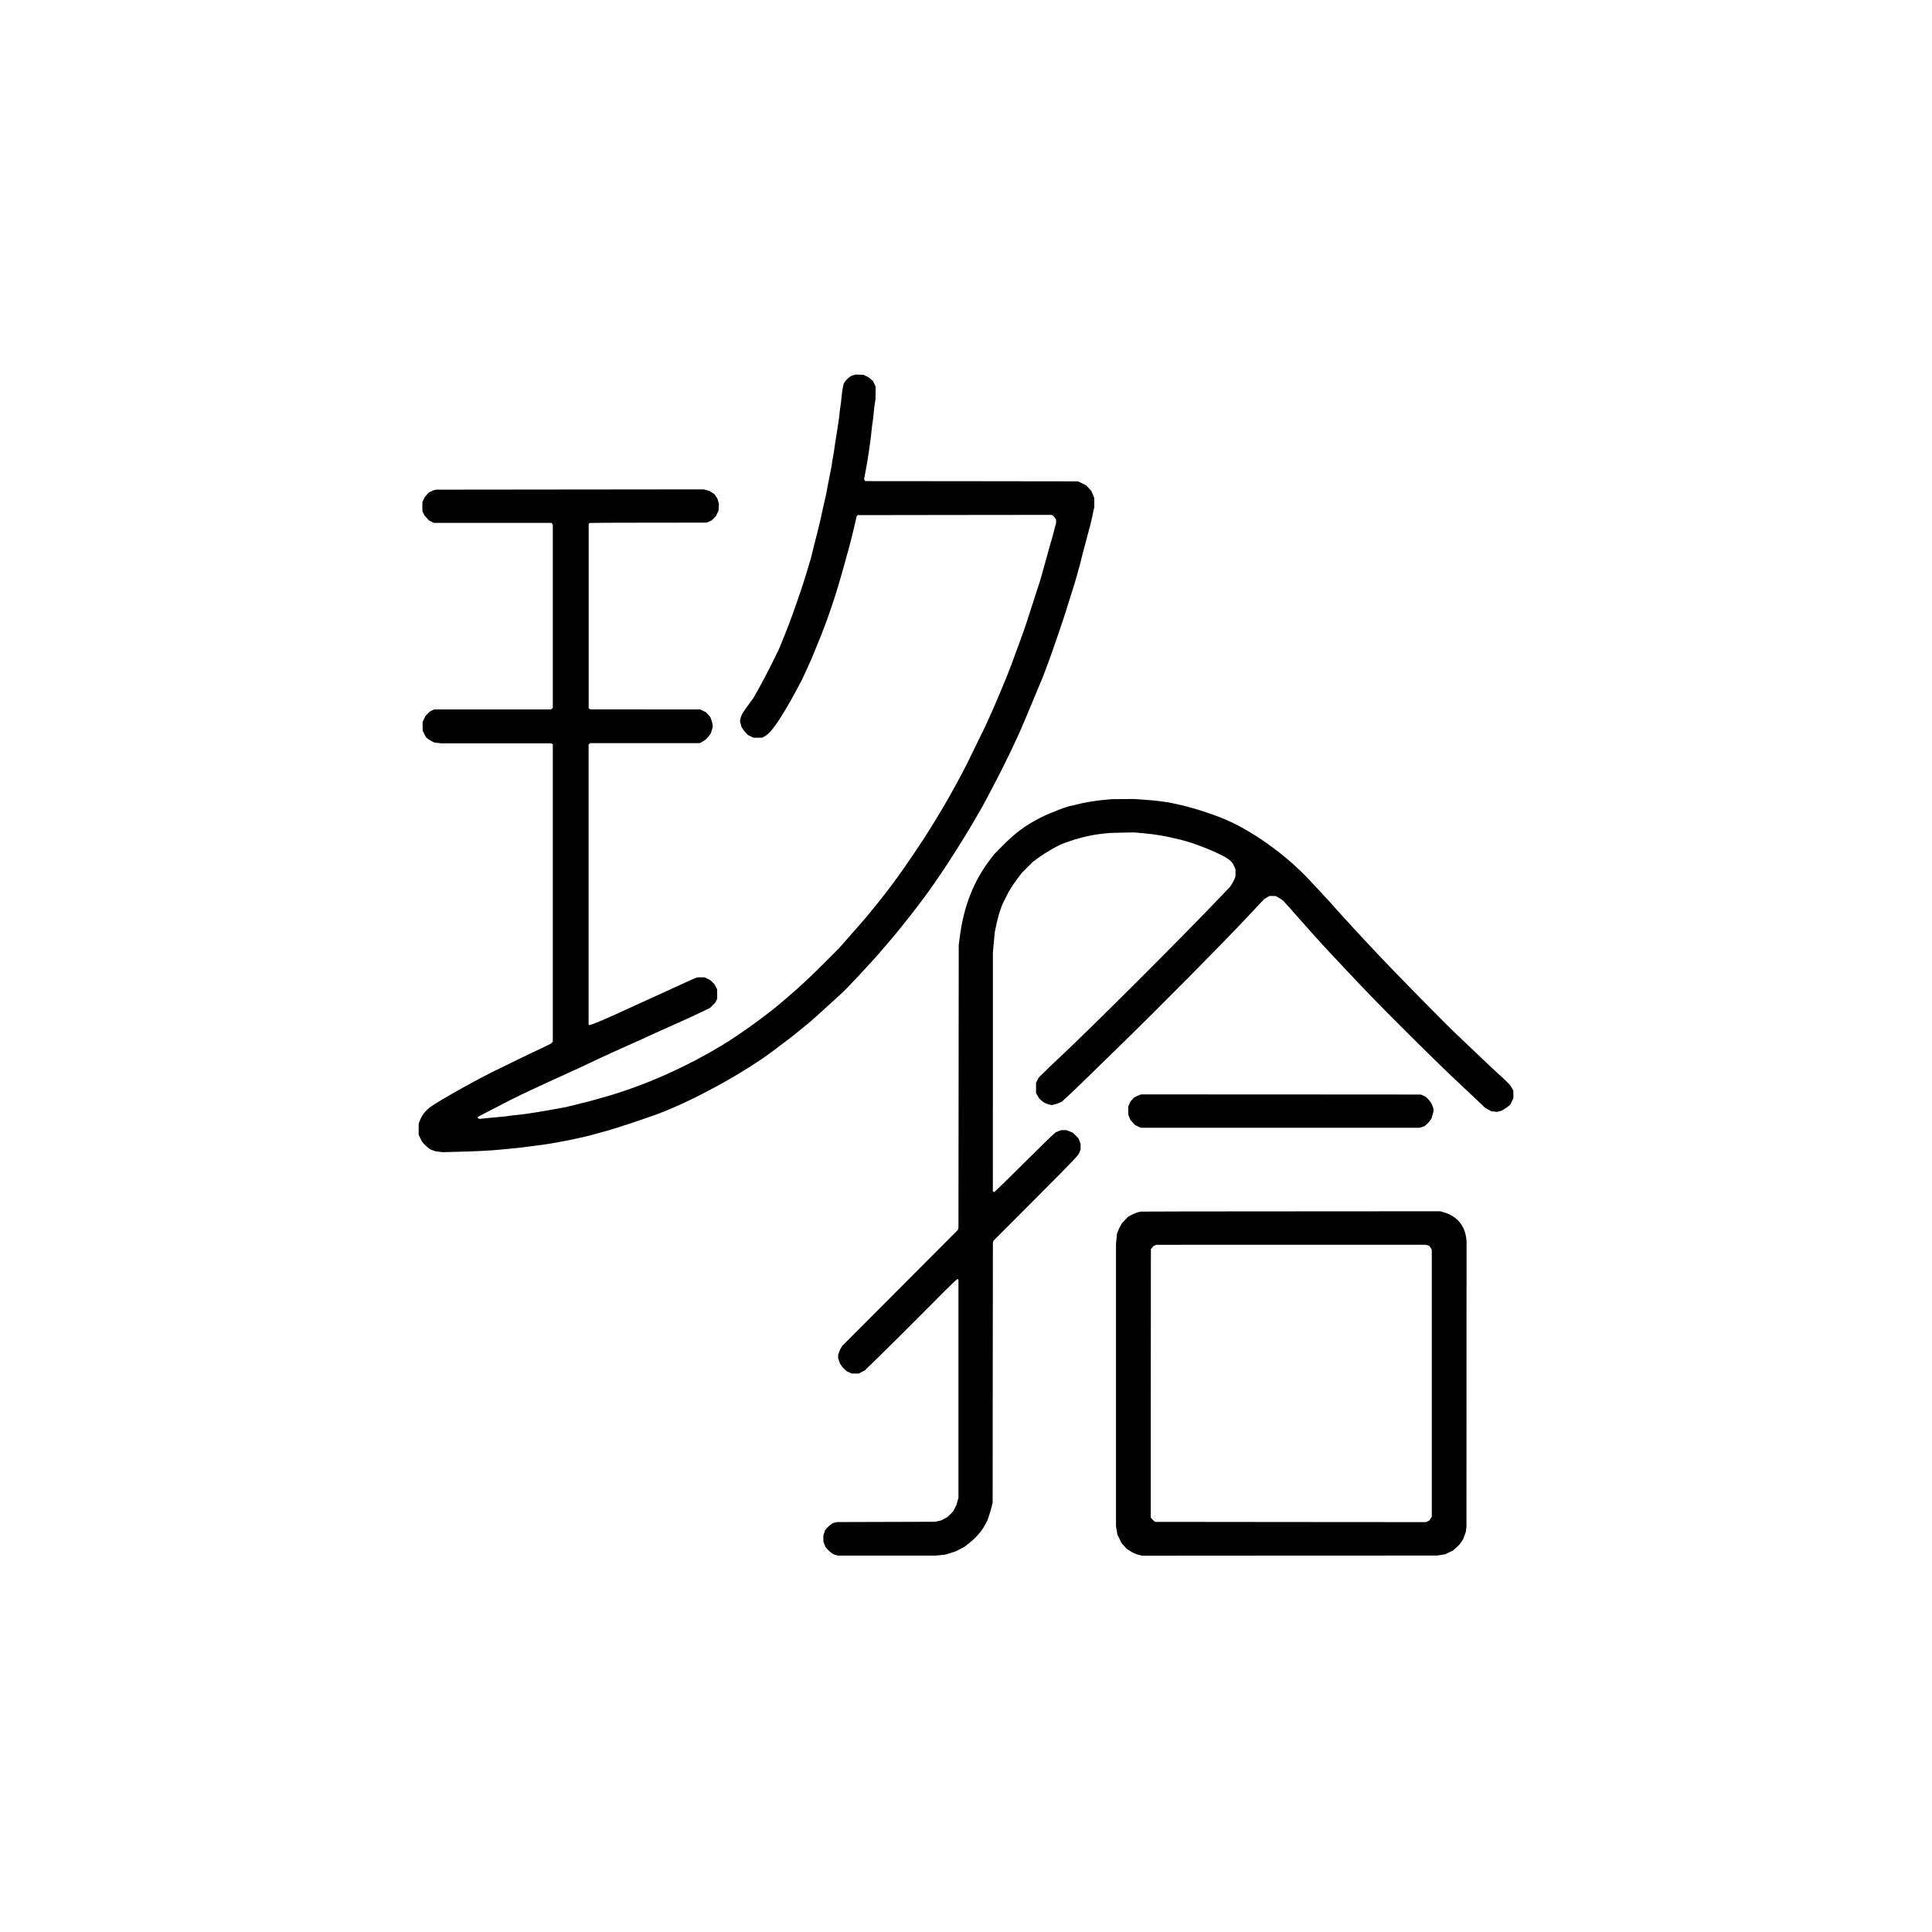
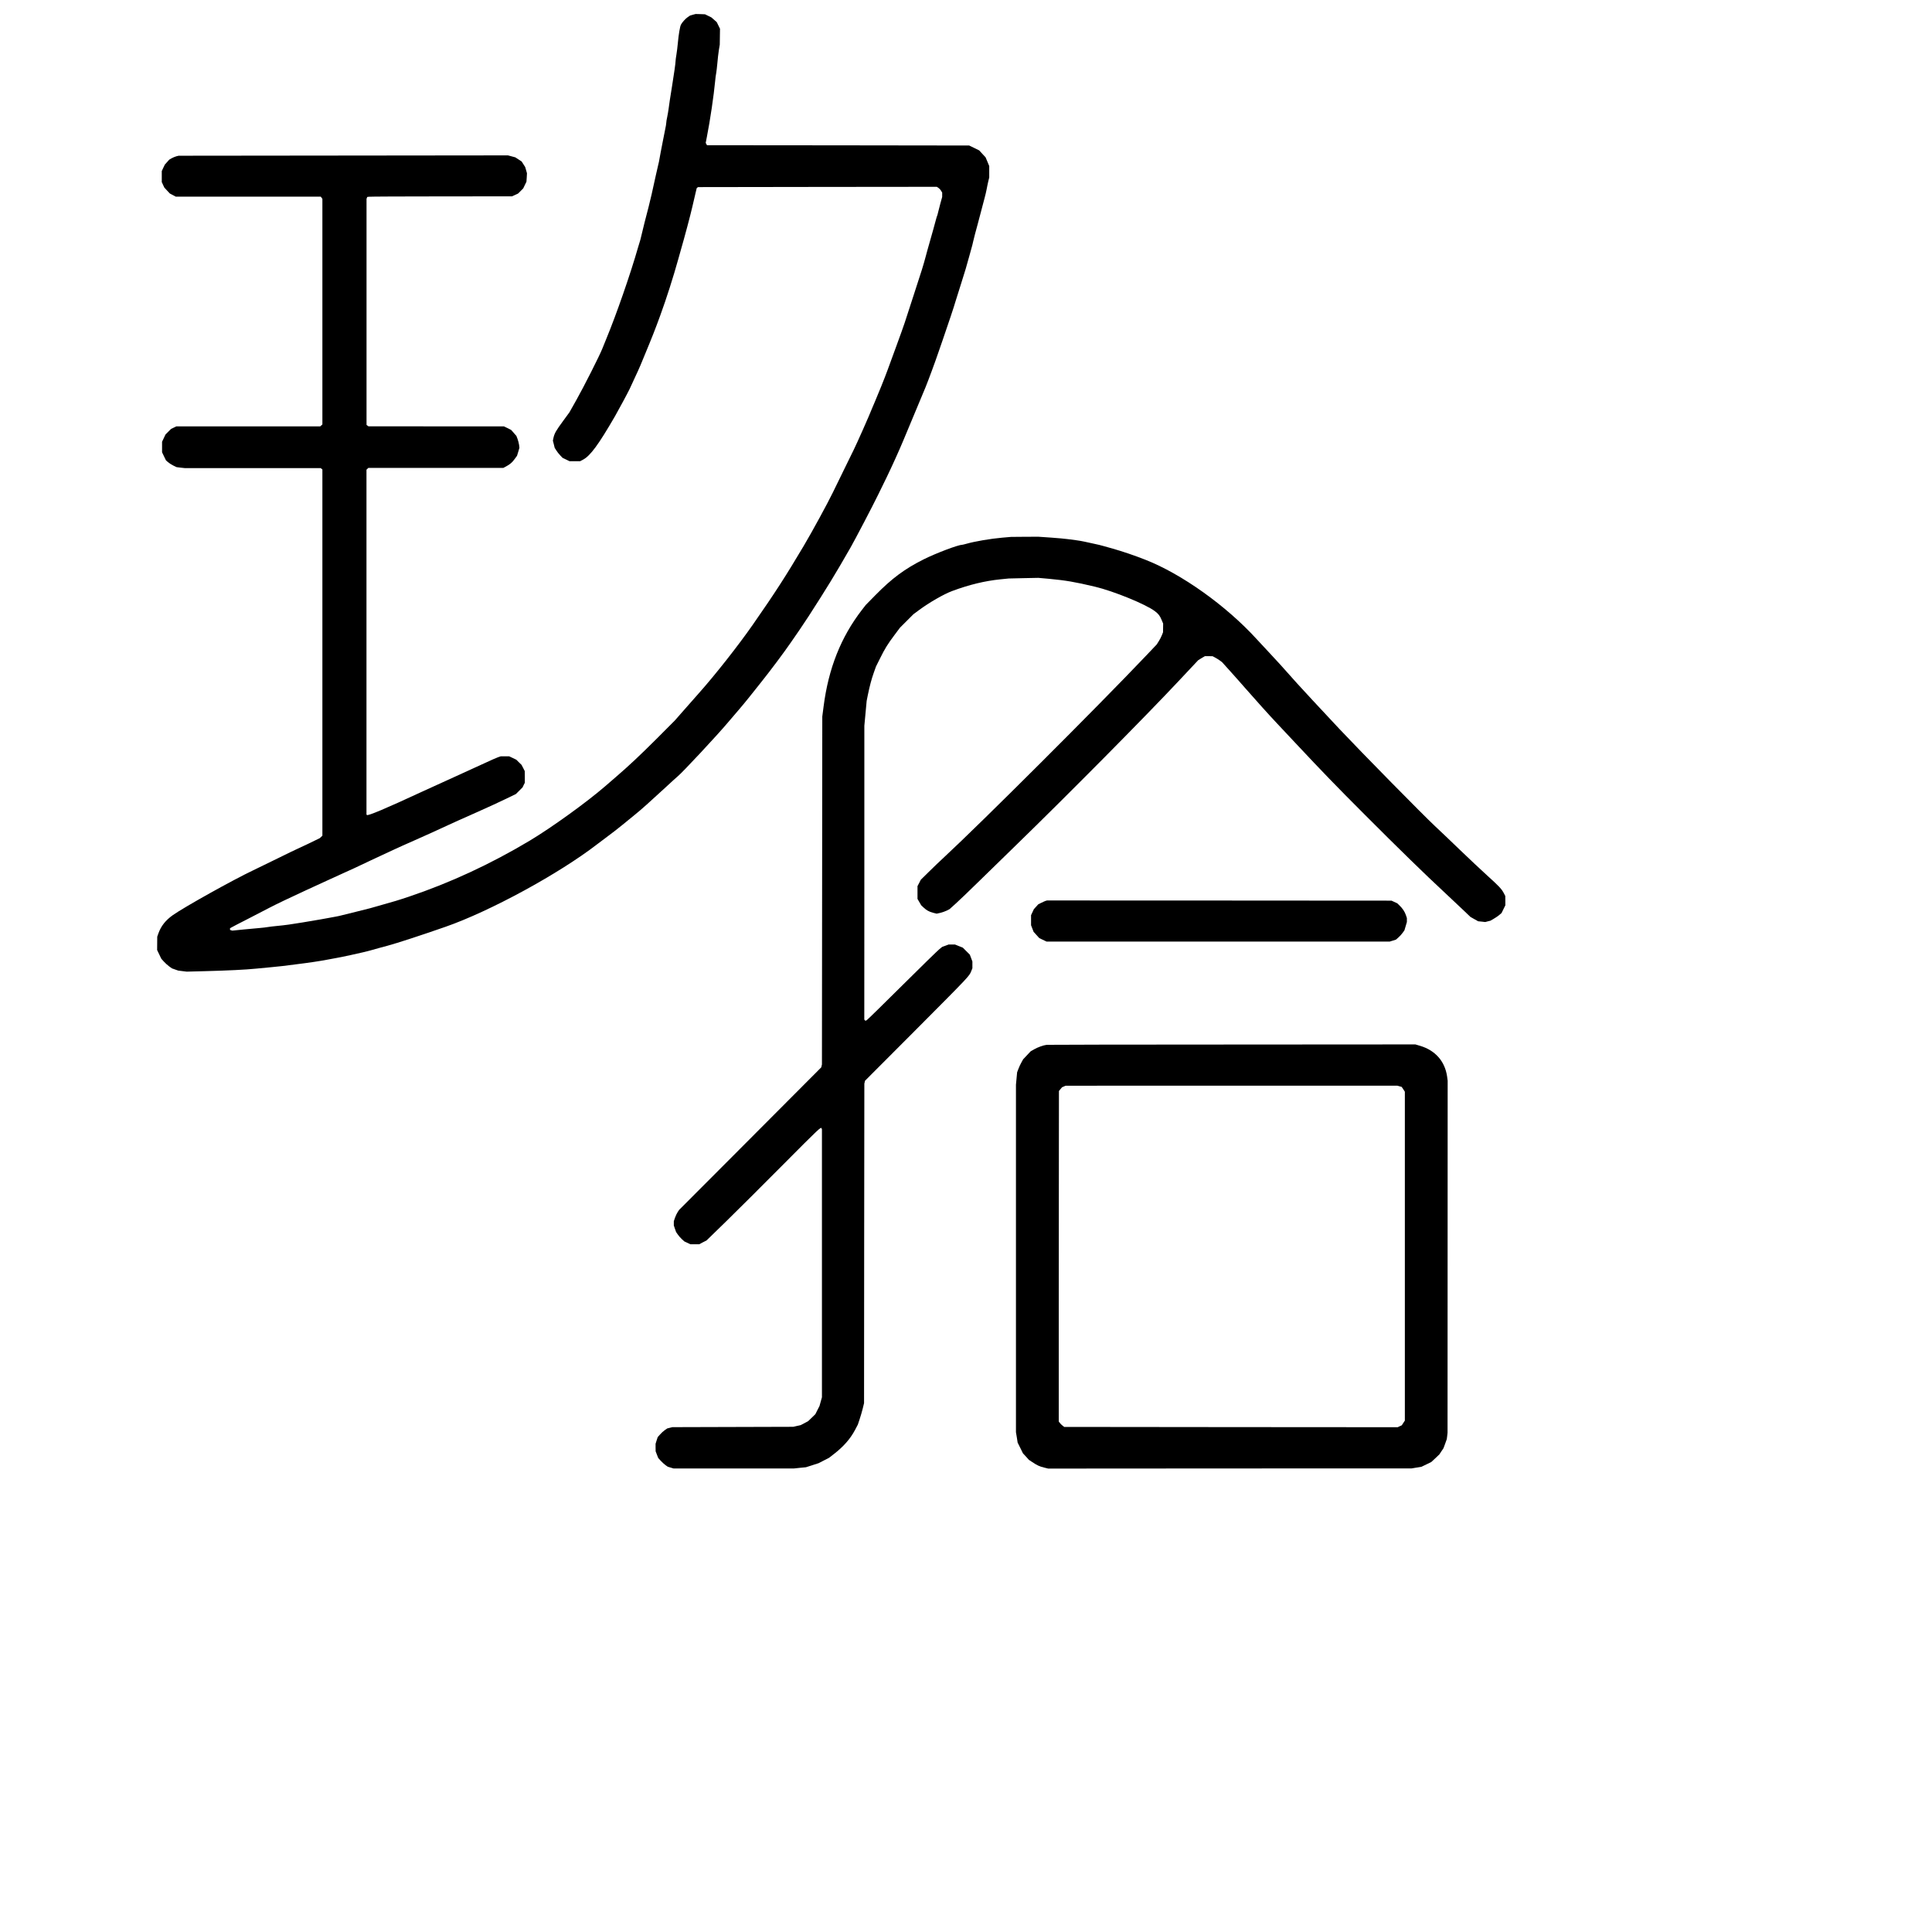
- <svg xmlns="http://www.w3.org/2000/svg" version="1.0" width="4096pt" height="4096pt" viewBox="0 0 4096 4096" preserveAspectRatio="xMidYMid meet">
+ <svg xmlns="http://www.w3.org/2000/svg" version="1.0" width="32" height="32" viewBox="1810 770 940 3326" preserveAspectRatio="xMidYMid meet">
  <g transform="translate(0,4096) scale(0.1,-0.1)" fill="#000000" stroke="none">
    <path d="M18097 33006 l-48 -14 -41 -28 c-40 -28 -96 -90 -116 -130 -16 -30 -40 -173 -52 -309 -6 -66 -17 -157 -25 -204 -8 -46 -15 -98 -15 -115 0 -32 -27 -224 -60 -426 -31 -190 -51 -321 -60 -395 -5 -38 -16 -101 -24 -140 -9 -38 -16 -83 -16 -98 0 -16 -9 -70 -20 -120 -10 -51 -29 -141 -40 -202 -12 -60 -28 -141 -35 -180 -8 -38 -17 -90 -21 -115 -3 -25 -14 -76 -24 -115 -9 -38 -27 -115 -39 -170 -48 -226 -107 -482 -126 -550 -28 -101 -113 -439 -130 -518 -8 -32 -16 -66 -20 -75 -4 -9 -18 -55 -31 -102 -129 -453 -376 -1162 -543 -1565 -23 -55 -56 -136 -73 -180 -49 -123 -313 -645 -446 -882 l-119 -211 -109 -149 c-121 -165 -147 -210 -165 -286 l-11 -53 16 -62 15 -62 27 -42 c14 -24 45 -63 68 -87 l41 -43 60 -29 60 -29 91 0 91 0 49 26 c126 66 268 259 552 750 56 97 227 415 251 467 10 23 51 112 91 197 40 85 83 180 95 210 13 30 40 96 60 145 144 346 193 472 280 710 111 305 223 656 312 975 9 30 21 75 28 100 94 327 176 637 215 805 16 72 40 172 52 223 l22 93 11 9 11 9 2055 3 2056 2 27 -17 c15 -10 36 -32 46 -50 l20 -32 0 -37 0 -38 -31 -112 c-17 -62 -35 -132 -40 -156 -5 -24 -12 -48 -15 -54 -3 -5 -15 -44 -26 -86 -30 -111 -52 -193 -88 -317 -47 -166 -66 -232 -89 -320 -38 -141 -60 -212 -195 -625 -73 -223 -146 -445 -161 -495 -16 -49 -80 -229 -143 -400 -62 -170 -131 -357 -152 -415 -41 -115 -172 -440 -214 -535 -15 -33 -39 -89 -53 -125 -49 -125 -257 -595 -319 -720 -25 -52 -104 -212 -174 -355 -70 -143 -153 -312 -183 -375 -88 -182 -356 -674 -502 -920 -313 -527 -491 -803 -875 -1354 -250 -359 -650 -867 -930 -1181 -69 -78 -190 -215 -269 -305 l-145 -165 -315 -316 c-293 -292 -470 -458 -696 -653 -49 -43 -133 -115 -185 -160 -321 -278 -923 -712 -1300 -938 -674 -403 -1370 -726 -2085 -966 -199 -66 -219 -72 -545 -164 -41 -11 -95 -26 -120 -34 -25 -7 -130 -33 -235 -59 -104 -25 -217 -53 -250 -62 -33 -9 -80 -19 -105 -23 -25 -4 -81 -14 -125 -23 -74 -14 -144 -27 -445 -77 -177 -30 -314 -49 -437 -60 -61 -6 -133 -14 -160 -19 -26 -5 -86 -12 -133 -16 -47 -4 -174 -15 -283 -26 l-198 -20 -19 6 -20 6 0 14 0 15 23 13 c12 8 141 75 287 149 146 75 313 161 373 193 101 53 367 181 627 300 124 57 150 68 370 170 80 37 208 95 285 130 133 59 199 90 445 207 58 28 152 72 210 98 58 26 148 68 200 93 52 25 208 95 345 155 202 89 431 193 600 272 62 29 215 98 495 222 173 77 393 178 489 225 l173 84 57 57 57 57 19 40 20 40 0 100 -1 100 -27 53 -28 54 -45 44 -45 45 -62 30 -62 29 -72 0 -72 0 -47 -16 c-26 -9 -124 -52 -218 -96 -94 -44 -328 -151 -521 -238 -192 -87 -444 -201 -560 -255 -644 -299 -947 -426 -960 -405 l-6 10 0 2967 0 2967 16 15 16 16 1162 0 1162 0 45 24 c70 37 108 70 151 130 l40 55 21 69 20 68 -6 51 c-4 27 -16 73 -26 101 l-20 52 -45 52 -46 52 -62 31 -62 30 -1166 0 -1166 1 -17 12 -16 12 0 1946 0 1946 6 16 6 16 26 4 c15 3 576 6 1247 6 l1219 1 53 24 52 24 44 44 44 44 28 58 28 58 5 72 4 73 -15 54 -16 54 -30 47 -30 47 -54 36 -55 36 -63 17 -64 17 -2835 -3 -2835 -3 -40 -10 c-22 -6 -58 -21 -81 -34 l-41 -24 -37 -42 -38 -42 -27 -56 -26 -56 0 -95 0 -95 22 -47 22 -47 48 -52 48 -51 50 -26 50 -27 1248 0 1249 0 14 -19 14 -20 0 -1941 0 -1942 -18 -16 -19 -17 -1238 0 -1239 0 -45 -22 -46 -22 -48 -48 -48 -48 -29 -62 -30 -63 0 -90 0 -91 33 -69 34 -70 35 -31 c20 -17 61 -44 92 -59 l56 -27 72 -9 73 -8 1168 0 1169 0 14 -12 14 -11 0 -3152 0 -3153 -23 -21 -22 -21 -197 -96 c-109 -52 -200 -95 -203 -95 -3 0 -150 -71 -328 -159 -177 -87 -365 -179 -417 -203 -341 -161 -1193 -636 -1387 -774 -122 -87 -200 -185 -245 -310 l-21 -59 -1 -115 -1 -115 36 -75 36 -75 42 -47 c23 -26 64 -63 91 -83 l50 -36 54 -19 54 -19 72 -9 73 -9 311 8 c411 11 702 25 889 44 83 8 202 19 262 25 61 5 144 14 185 19 41 6 152 20 245 31 206 25 407 55 535 80 52 10 113 21 135 25 22 3 69 12 105 20 36 8 110 23 165 35 55 11 147 32 205 46 100 24 129 32 280 75 36 10 101 27 145 39 151 40 588 183 992 324 768 267 1959 916 2612 1421 57 44 150 114 206 155 57 41 160 122 231 180 70 58 168 138 218 178 102 82 253 217 524 467 101 94 195 179 209 190 76 60 689 717 866 929 38 44 115 135 172 201 57 66 139 165 182 219 43 55 141 178 219 275 163 204 396 516 509 681 43 63 108 158 145 210 36 52 108 160 160 240 319 495 449 707 723 1185 76 133 378 710 473 905 53 107 120 245 149 305 86 177 218 468 285 630 95 229 125 302 165 395 33 77 114 272 217 520 49 119 172 453 218 590 4 14 39 115 78 225 100 290 197 579 221 665 12 41 55 179 96 305 68 214 95 302 147 495 11 41 26 95 33 120 8 25 21 77 29 115 9 39 23 95 31 125 9 30 30 107 46 170 17 63 46 176 66 250 19 74 44 167 54 205 11 39 26 104 34 145 7 41 21 104 29 140 l16 65 0 98 0 98 -31 75 -32 76 -55 59 -55 60 -86 42 -86 42 -2257 3 -2257 2 -11 20 -11 20 20 103 c57 289 120 719 142 956 4 52 13 117 19 145 5 28 14 106 20 172 5 67 17 166 25 219 l16 97 2 136 2 137 -28 57 -28 57 -46 41 -46 40 -55 27 -55 27 -81 3 -81 2 -48 -13z" />
    <path d="M23425 24004 c-199 -17 -474 -64 -617 -105 -36 -10 -72 -19 -80 -19 -65 0 -451 -146 -658 -250 -325 -163 -545 -326 -831 -617 l-165 -168 -66 -85 c-362 -469 -576 -1008 -660 -1665 l-22 -170 -3 -2995 -3 -2995 -6 -24 -5 -25 -297 -298 c-163 -165 -714 -717 -1224 -1228 l-927 -929 -25 -38 c-14 -21 -35 -65 -46 -97 l-20 -59 0 -37 0 -37 19 -56 20 -57 30 -43 c16 -24 48 -60 71 -81 l42 -38 52 -24 51 -24 77 0 76 0 62 33 63 32 339 330 c186 182 626 619 977 973 637 641 654 656 665 626 l6 -16 0 -2306 0 -2306 -21 -75 -21 -76 -36 -70 -35 -70 -62 -61 -63 -60 -63 -34 -63 -33 -65 -15 -66 -15 -1040 -3 -1040 -3 -44 -11 -44 -11 -42 -29 c-24 -16 -61 -50 -82 -75 l-40 -45 -19 -57 -18 -58 0 -65 1 -65 22 -57 22 -57 44 -49 c24 -26 61 -60 82 -75 l39 -27 49 -15 50 -15 1037 0 1037 0 103 11 103 10 109 35 109 35 89 46 90 46 86 67 c163 126 281 261 360 410 l50 95 30 90 c17 50 41 133 54 185 l23 95 2 2750 3 2750 6 24 5 25 873 875 c918 922 923 927 955 1010 l21 52 0 58 0 59 -22 59 -22 58 -61 61 -60 60 -68 27 -67 27 -55 0 -54 0 -56 -21 -55 -20 -48 -39 c-27 -21 -313 -300 -636 -621 -323 -321 -599 -591 -612 -599 l-24 -14 -10 10 -11 11 1 2529 0 2529 20 215 20 215 20 100 c35 167 61 265 101 380 l39 110 70 140 c81 165 132 248 254 410 l90 120 115 115 116 116 100 74 c170 126 425 273 566 325 292 109 565 175 834 202 l140 14 255 6 255 5 180 -16 c295 -28 445 -53 795 -136 320 -76 874 -302 1031 -421 61 -45 88 -81 117 -152 l26 -62 -1 -75 -1 -75 -21 -53 c-12 -29 -36 -77 -55 -105 l-33 -52 -189 -199 c-830 -874 -2840 -2879 -3463 -3456 -80 -74 -205 -193 -277 -265 l-132 -130 -28 -55 -29 -55 0 -110 0 -110 32 -55 32 -55 38 -36 c53 -50 98 -75 168 -93 l60 -15 63 14 c34 8 84 26 111 39 l48 25 109 98 c60 54 233 220 384 368 152 149 440 429 640 624 890 865 2225 2212 2810 2836 47 50 142 151 211 225 l127 135 57 35 58 34 66 0 66 -1 40 -21 c22 -11 58 -34 81 -50 l41 -30 139 -154 c76 -85 196 -219 265 -299 185 -211 404 -455 554 -614 73 -77 210 -224 306 -326 464 -495 696 -736 1204 -1244 580 -581 1022 -1012 1370 -1335 115 -107 262 -245 325 -306 l115 -110 66 -37 66 -37 61 -6 61 -7 45 12 45 11 61 36 c34 20 77 49 95 66 l35 30 32 66 33 67 0 80 -1 80 -26 50 c-39 74 -80 117 -292 309 -105 95 -314 292 -465 437 -150 145 -341 327 -425 405 -200 186 -1274 1278 -1647 1674 -328 350 -645 691 -729 785 -221 249 -390 436 -480 530 -58 61 -154 164 -214 230 -524 576 -1297 1127 -1921 1370 -191 75 -396 144 -555 189 -52 15 -124 35 -160 45 -36 11 -110 29 -165 40 -55 12 -129 28 -165 36 -36 9 -101 19 -145 25 -44 5 -109 13 -145 19 -36 6 -164 17 -285 26 l-220 15 -235 -1 -235 -2 -150 -13z" />
    <path d="M24170 17751 c-14 -5 -48 -20 -76 -34 l-50 -25 -38 -42 -38 -42 -24 -52 -24 -51 0 -87 0 -86 22 -57 22 -57 49 -54 49 -54 63 -30 63 -30 2953 0 2952 0 55 17 54 17 44 39 c25 22 57 58 73 81 l29 41 21 71 21 71 0 35 0 34 -17 50 c-19 58 -57 115 -110 166 l-38 37 -50 23 -50 23 -2965 2 -2965 1 -25 -7z" />
    <path d="M24190 15273 c-56 -6 -159 -43 -220 -79 l-57 -33 -64 -68 -65 -69 -30 -54 c-17 -30 -41 -81 -52 -112 l-22 -58 -10 -107 -10 -108 0 -2990 0 -2990 15 -90 14 -90 46 -92 45 -92 52 -56 51 -57 56 -37 c82 -56 130 -78 207 -96 l69 -17 3129 2 3128 1 84 14 85 14 85 41 84 41 70 65 69 66 35 53 36 53 29 79 28 78 7 55 6 55 1 3030 1 3030 -10 75 c-38 260 -203 448 -465 526 l-81 24 -3155 -2 c-1736 0 -3172 -3 -3191 -5z m6073 -714 l37 -10 28 -41 27 -42 0 -2831 0 -2831 -27 -41 -26 -40 -35 -16 -35 -17 -2870 2 -2871 3 -27 21 c-15 11 -37 32 -47 46 l-20 26 0 1984 c0 1090 1 2371 2 2845 l1 861 27 33 27 32 31 13 30 13 2855 1 2855 0 38 -11z" />
  </g>
</svg>
